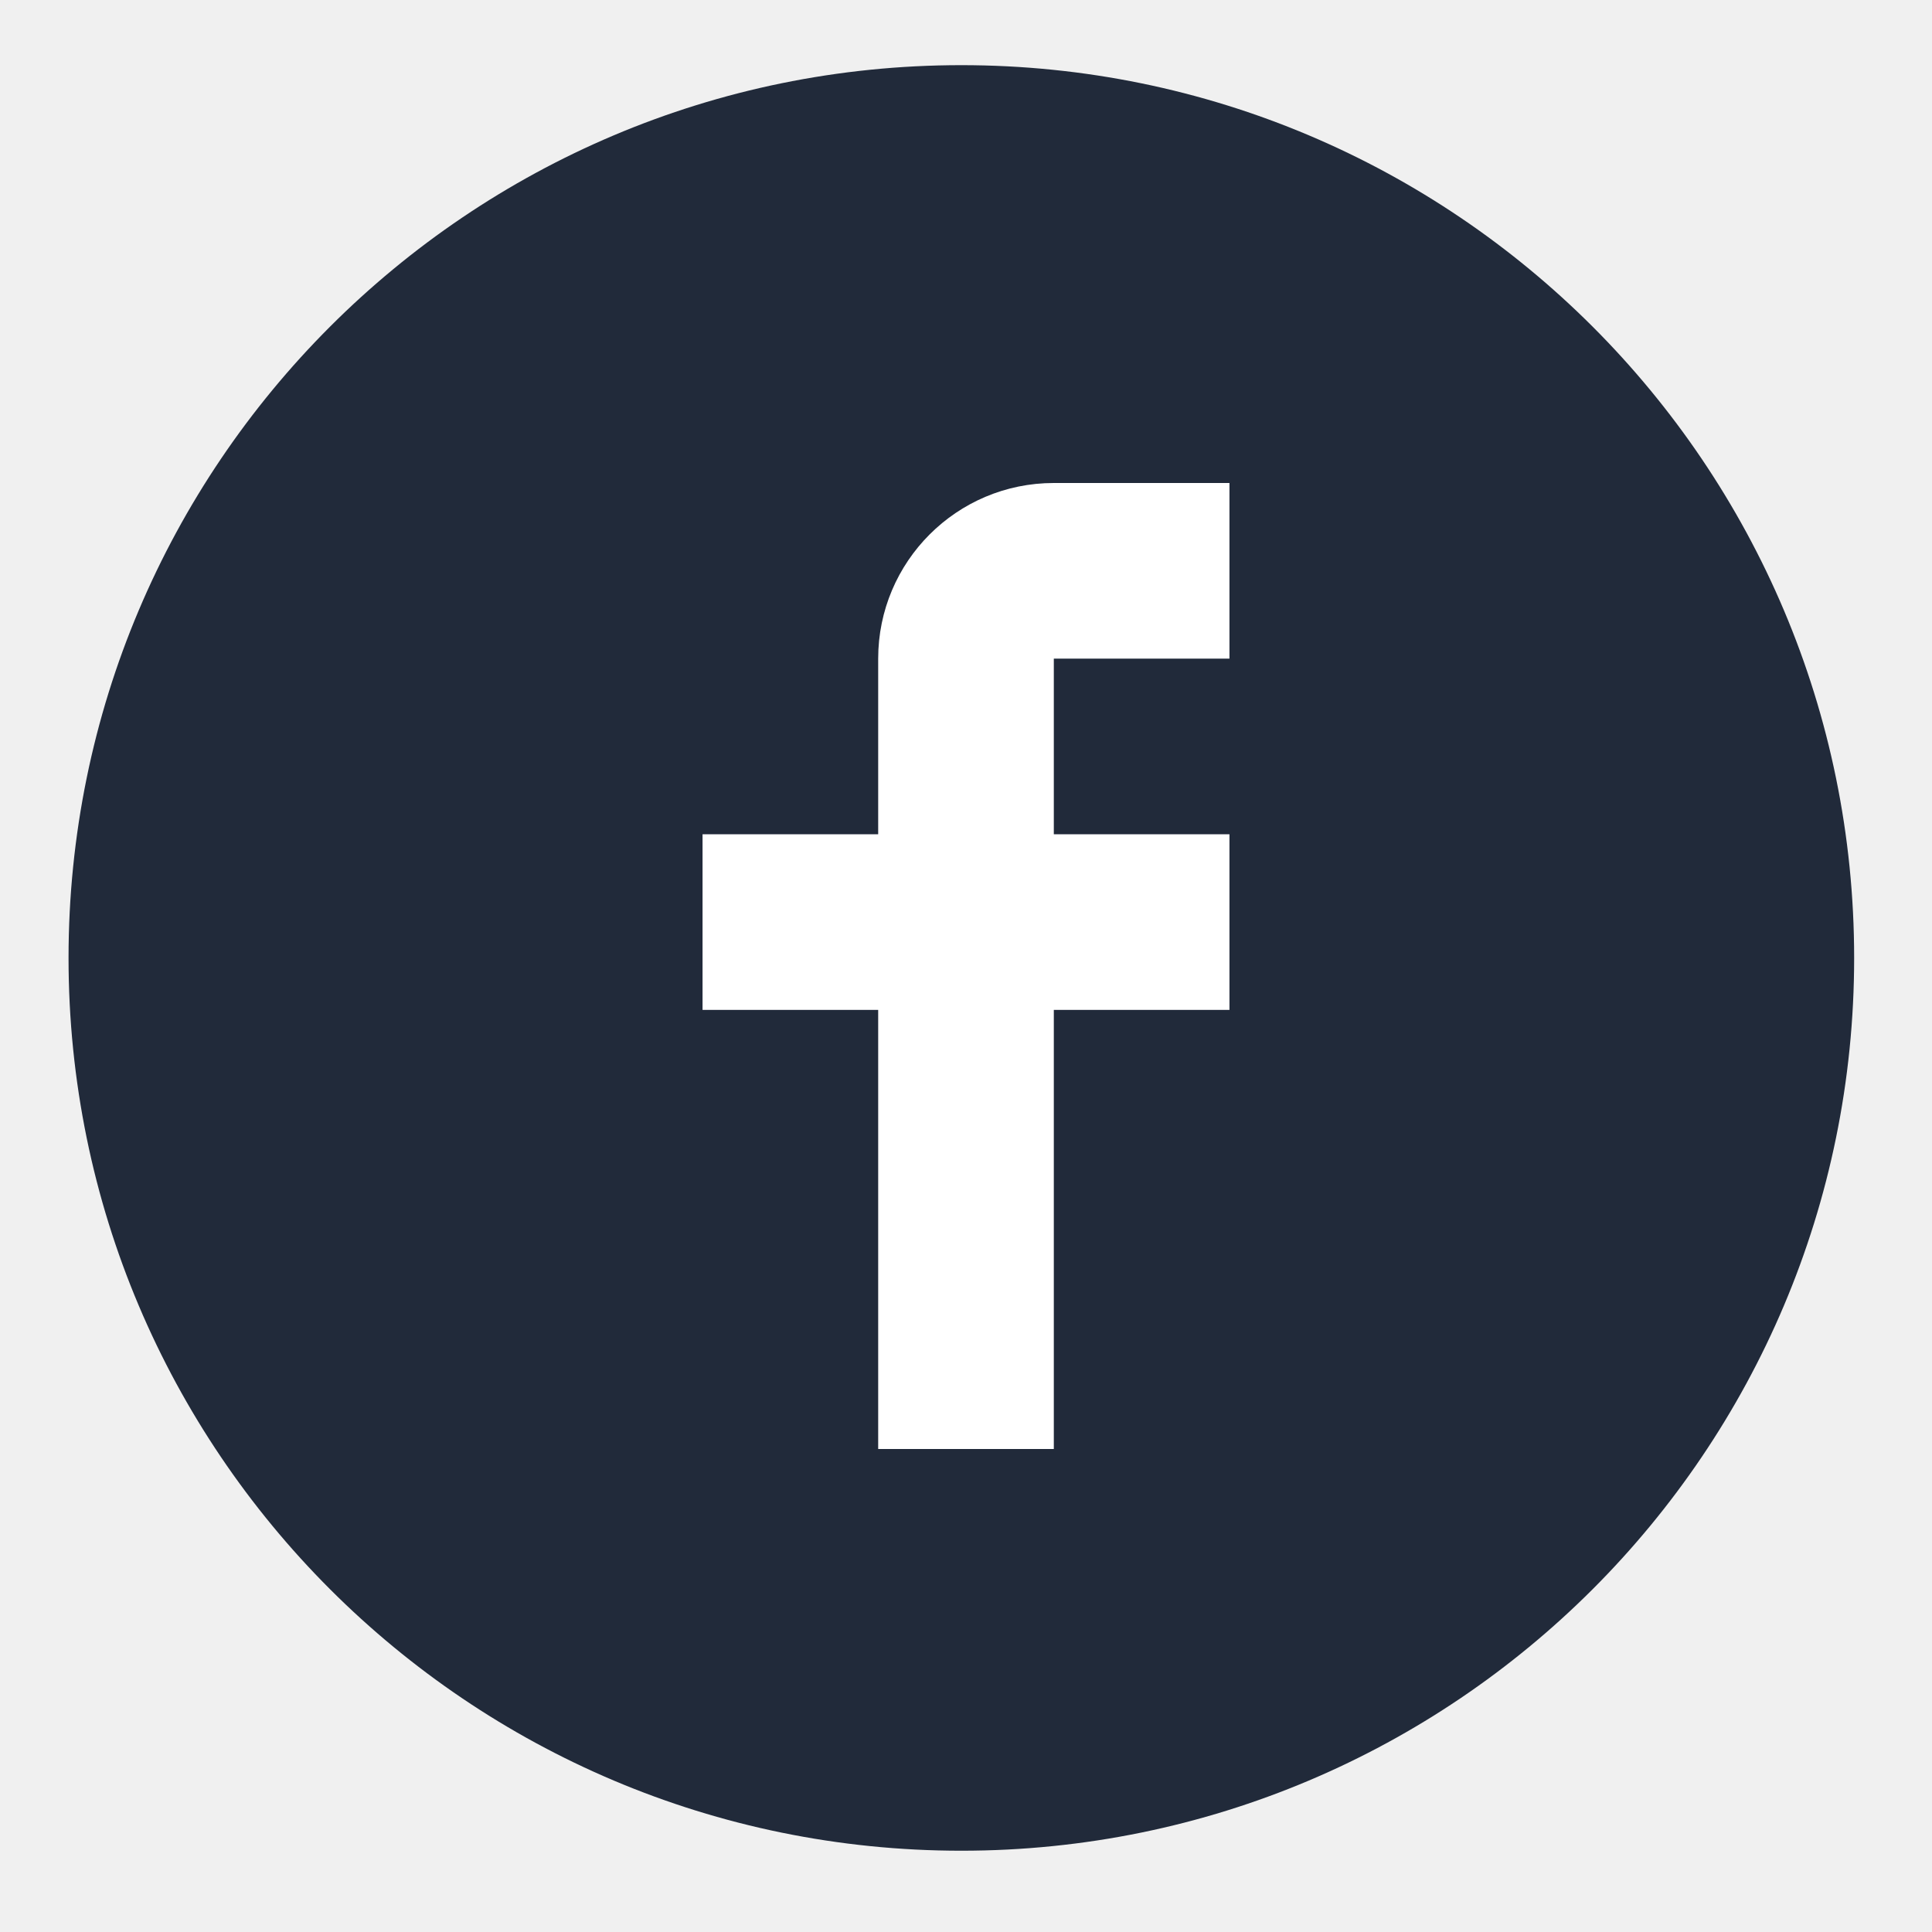
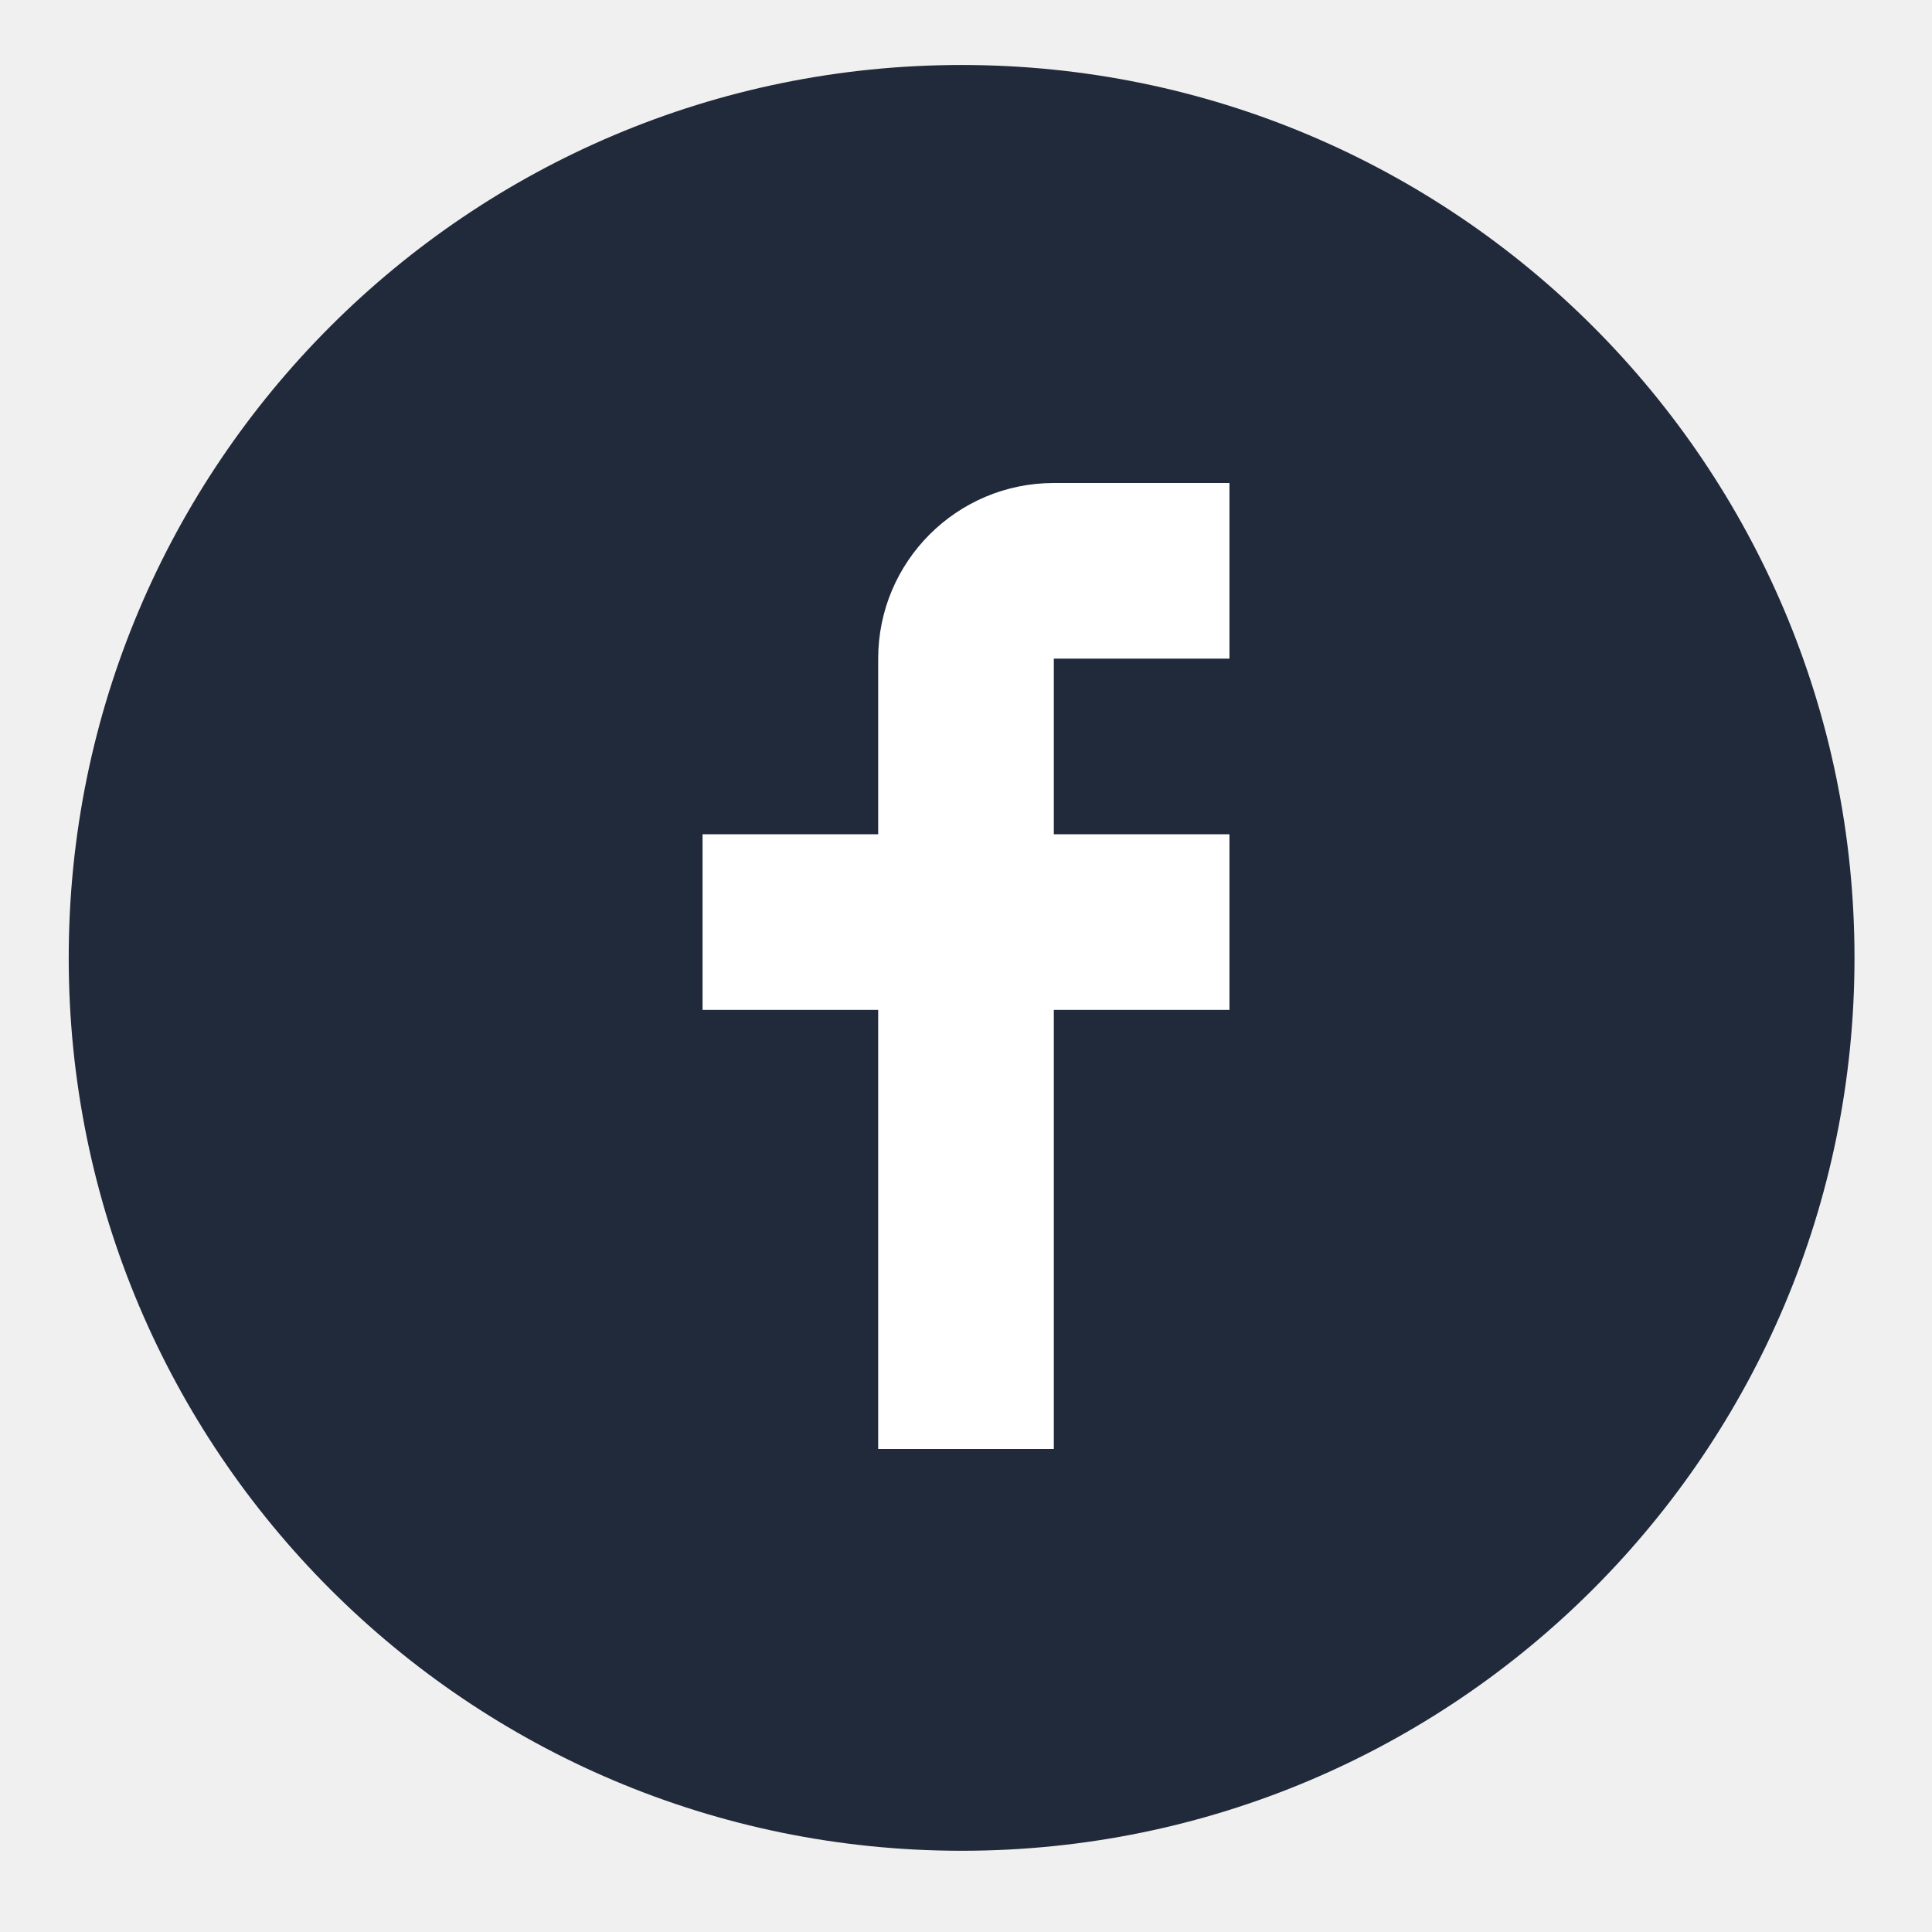
- <svg xmlns="http://www.w3.org/2000/svg" width="44" height="44" viewBox="0 0 44 44" fill="none">
-   <path fill-rule="evenodd" clip-rule="evenodd" d="M21.894 1.484C33.123 1.484 42.227 10.587 42.227 21.817C42.227 33.046 33.123 42.149 21.894 42.149C10.664 42.149 1.561 33.046 1.561 21.817C1.561 10.587 10.664 1.484 21.894 1.484Z" fill="#212A3A" />
-   <path d="M28 15V11H24C21.791 11 20 12.791 20 15V19H16V23H20V33H24V23H28V19H24V15H28Z" fill="white" />
+ <svg xmlns="http://www.w3.org/2000/svg" width="44" height="44" fill="none">
+   <path fill-rule="evenodd" clip-rule="evenodd" d="M21.9 1.48a20.33 20.33 0 110 40.67 20.33 20.33 0 010-40.67z" fill="#212A3A" />
+   <path d="M28 15v-4h-4a4 4 0 00-4 4v4h-4v4h4v10h4V23h4v-4h-4v-4h4z" fill="#fff" />
</svg>
